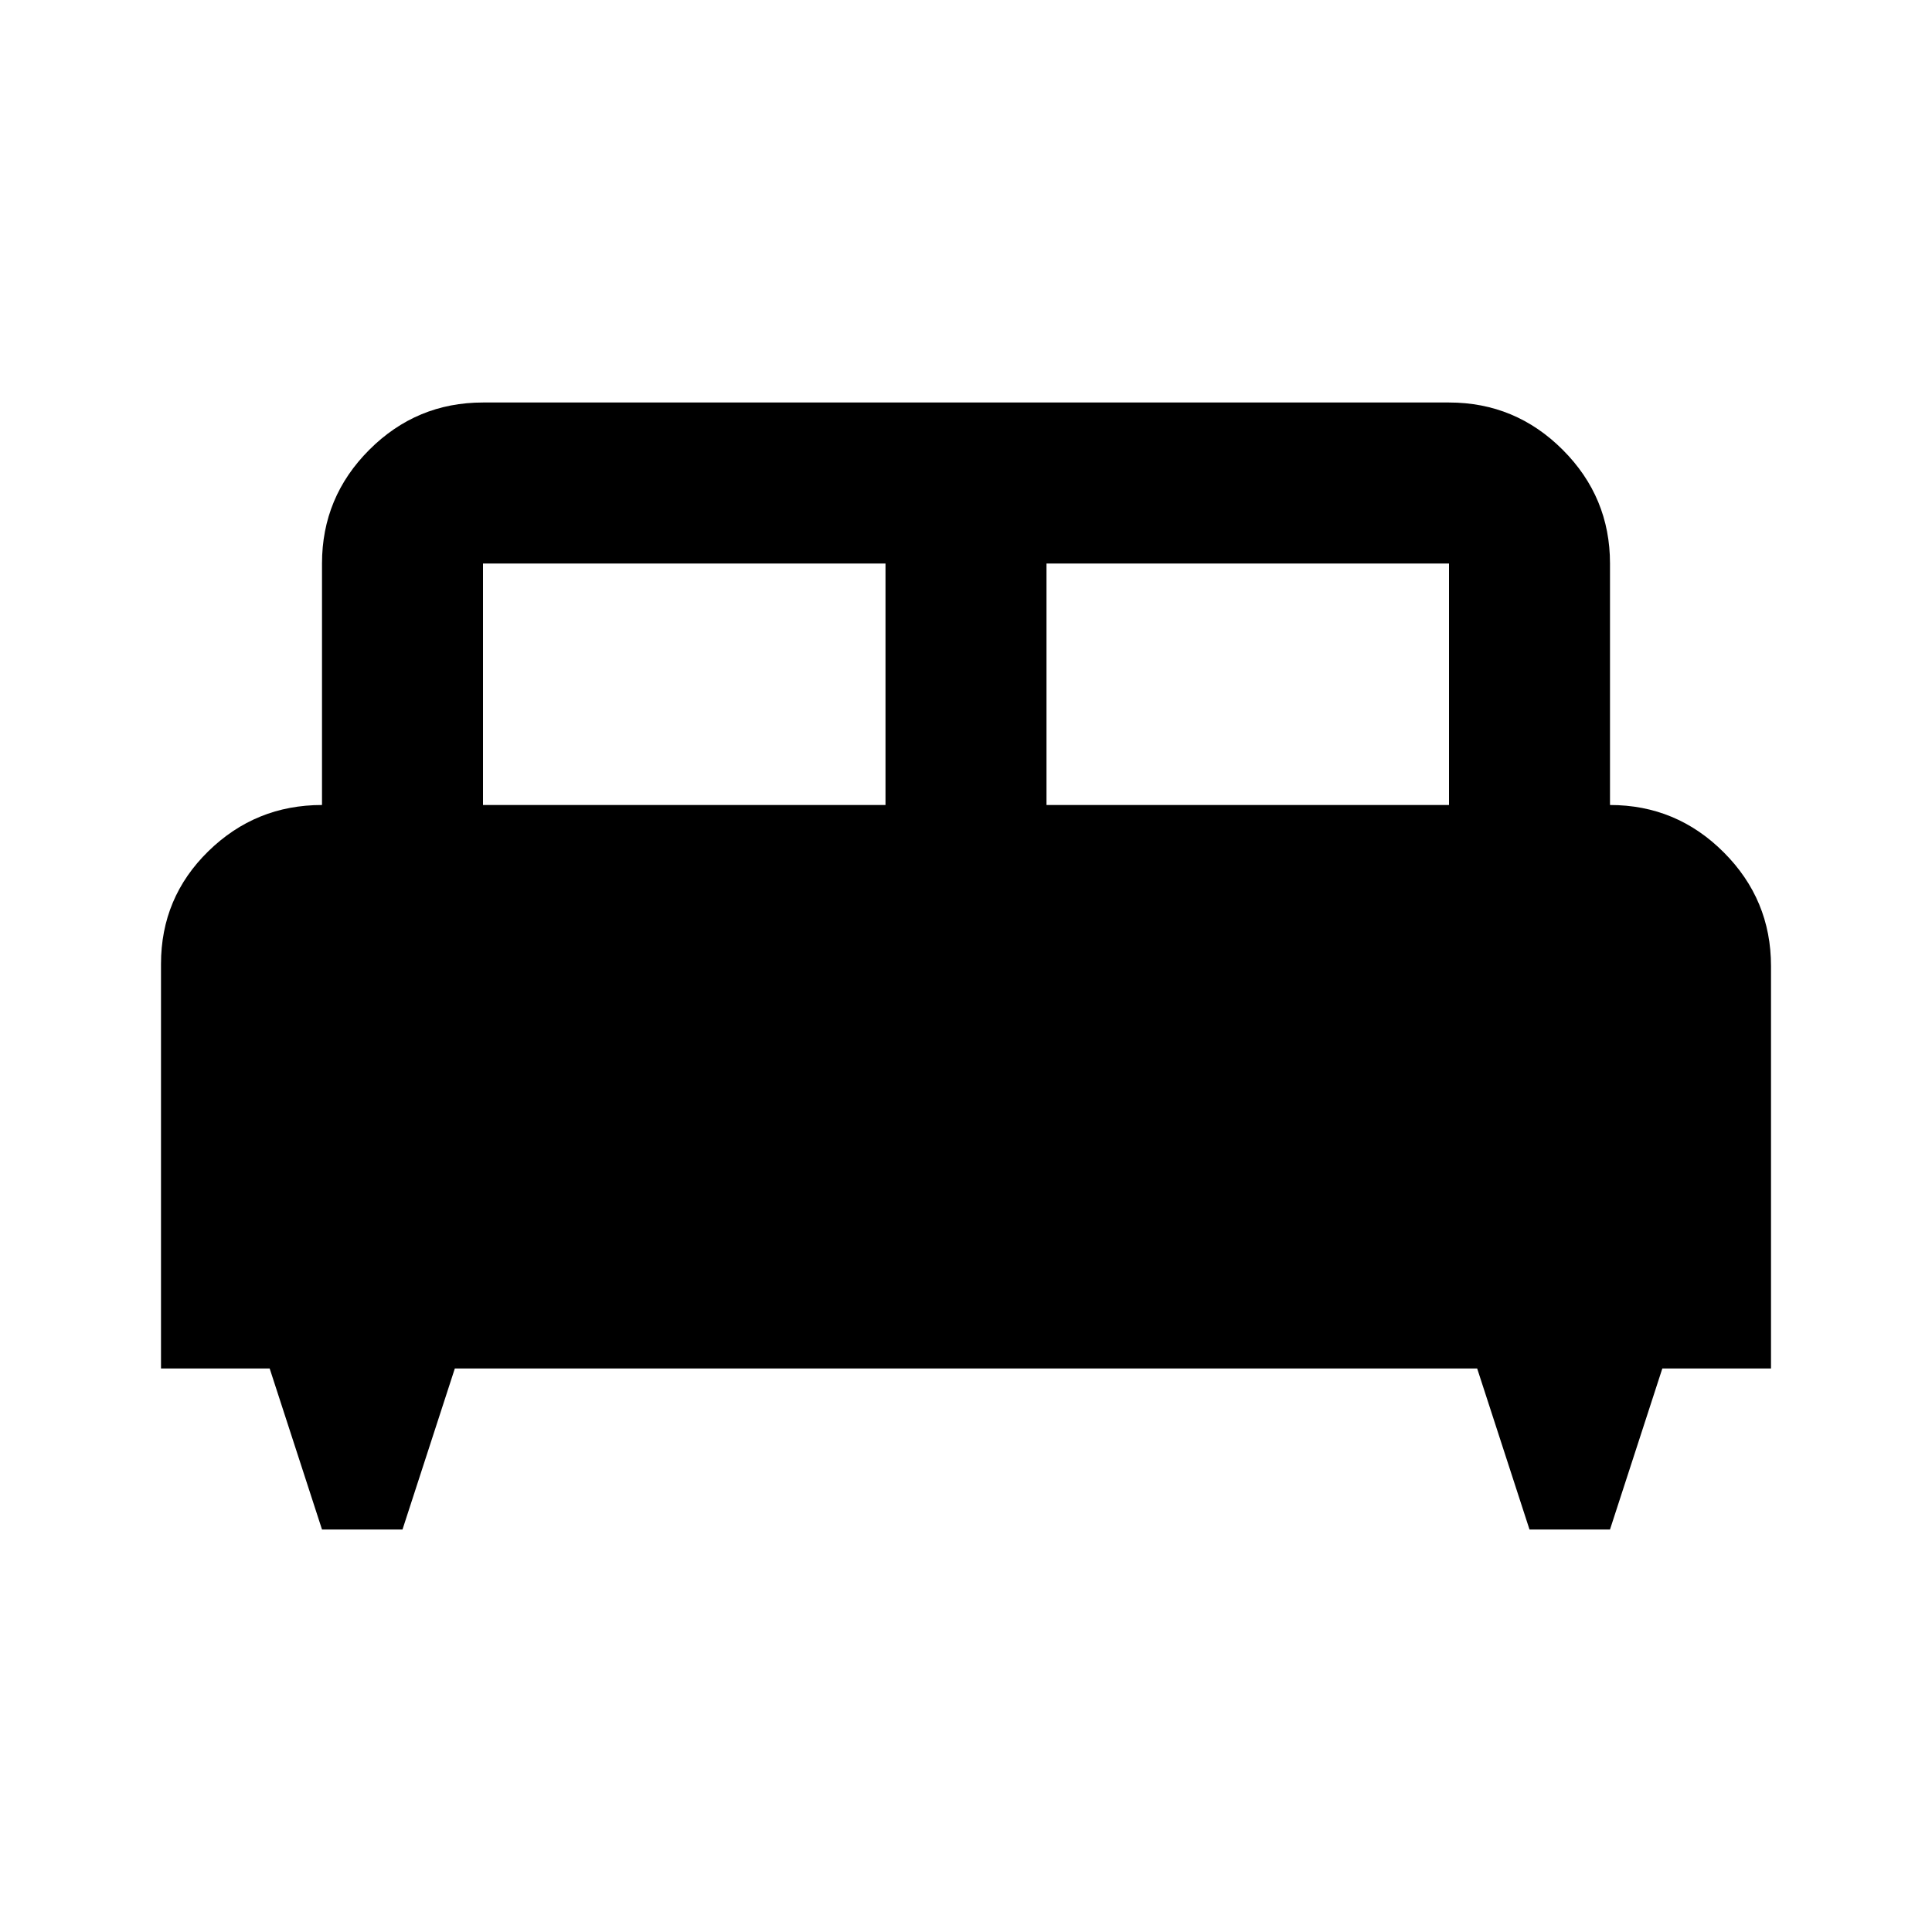
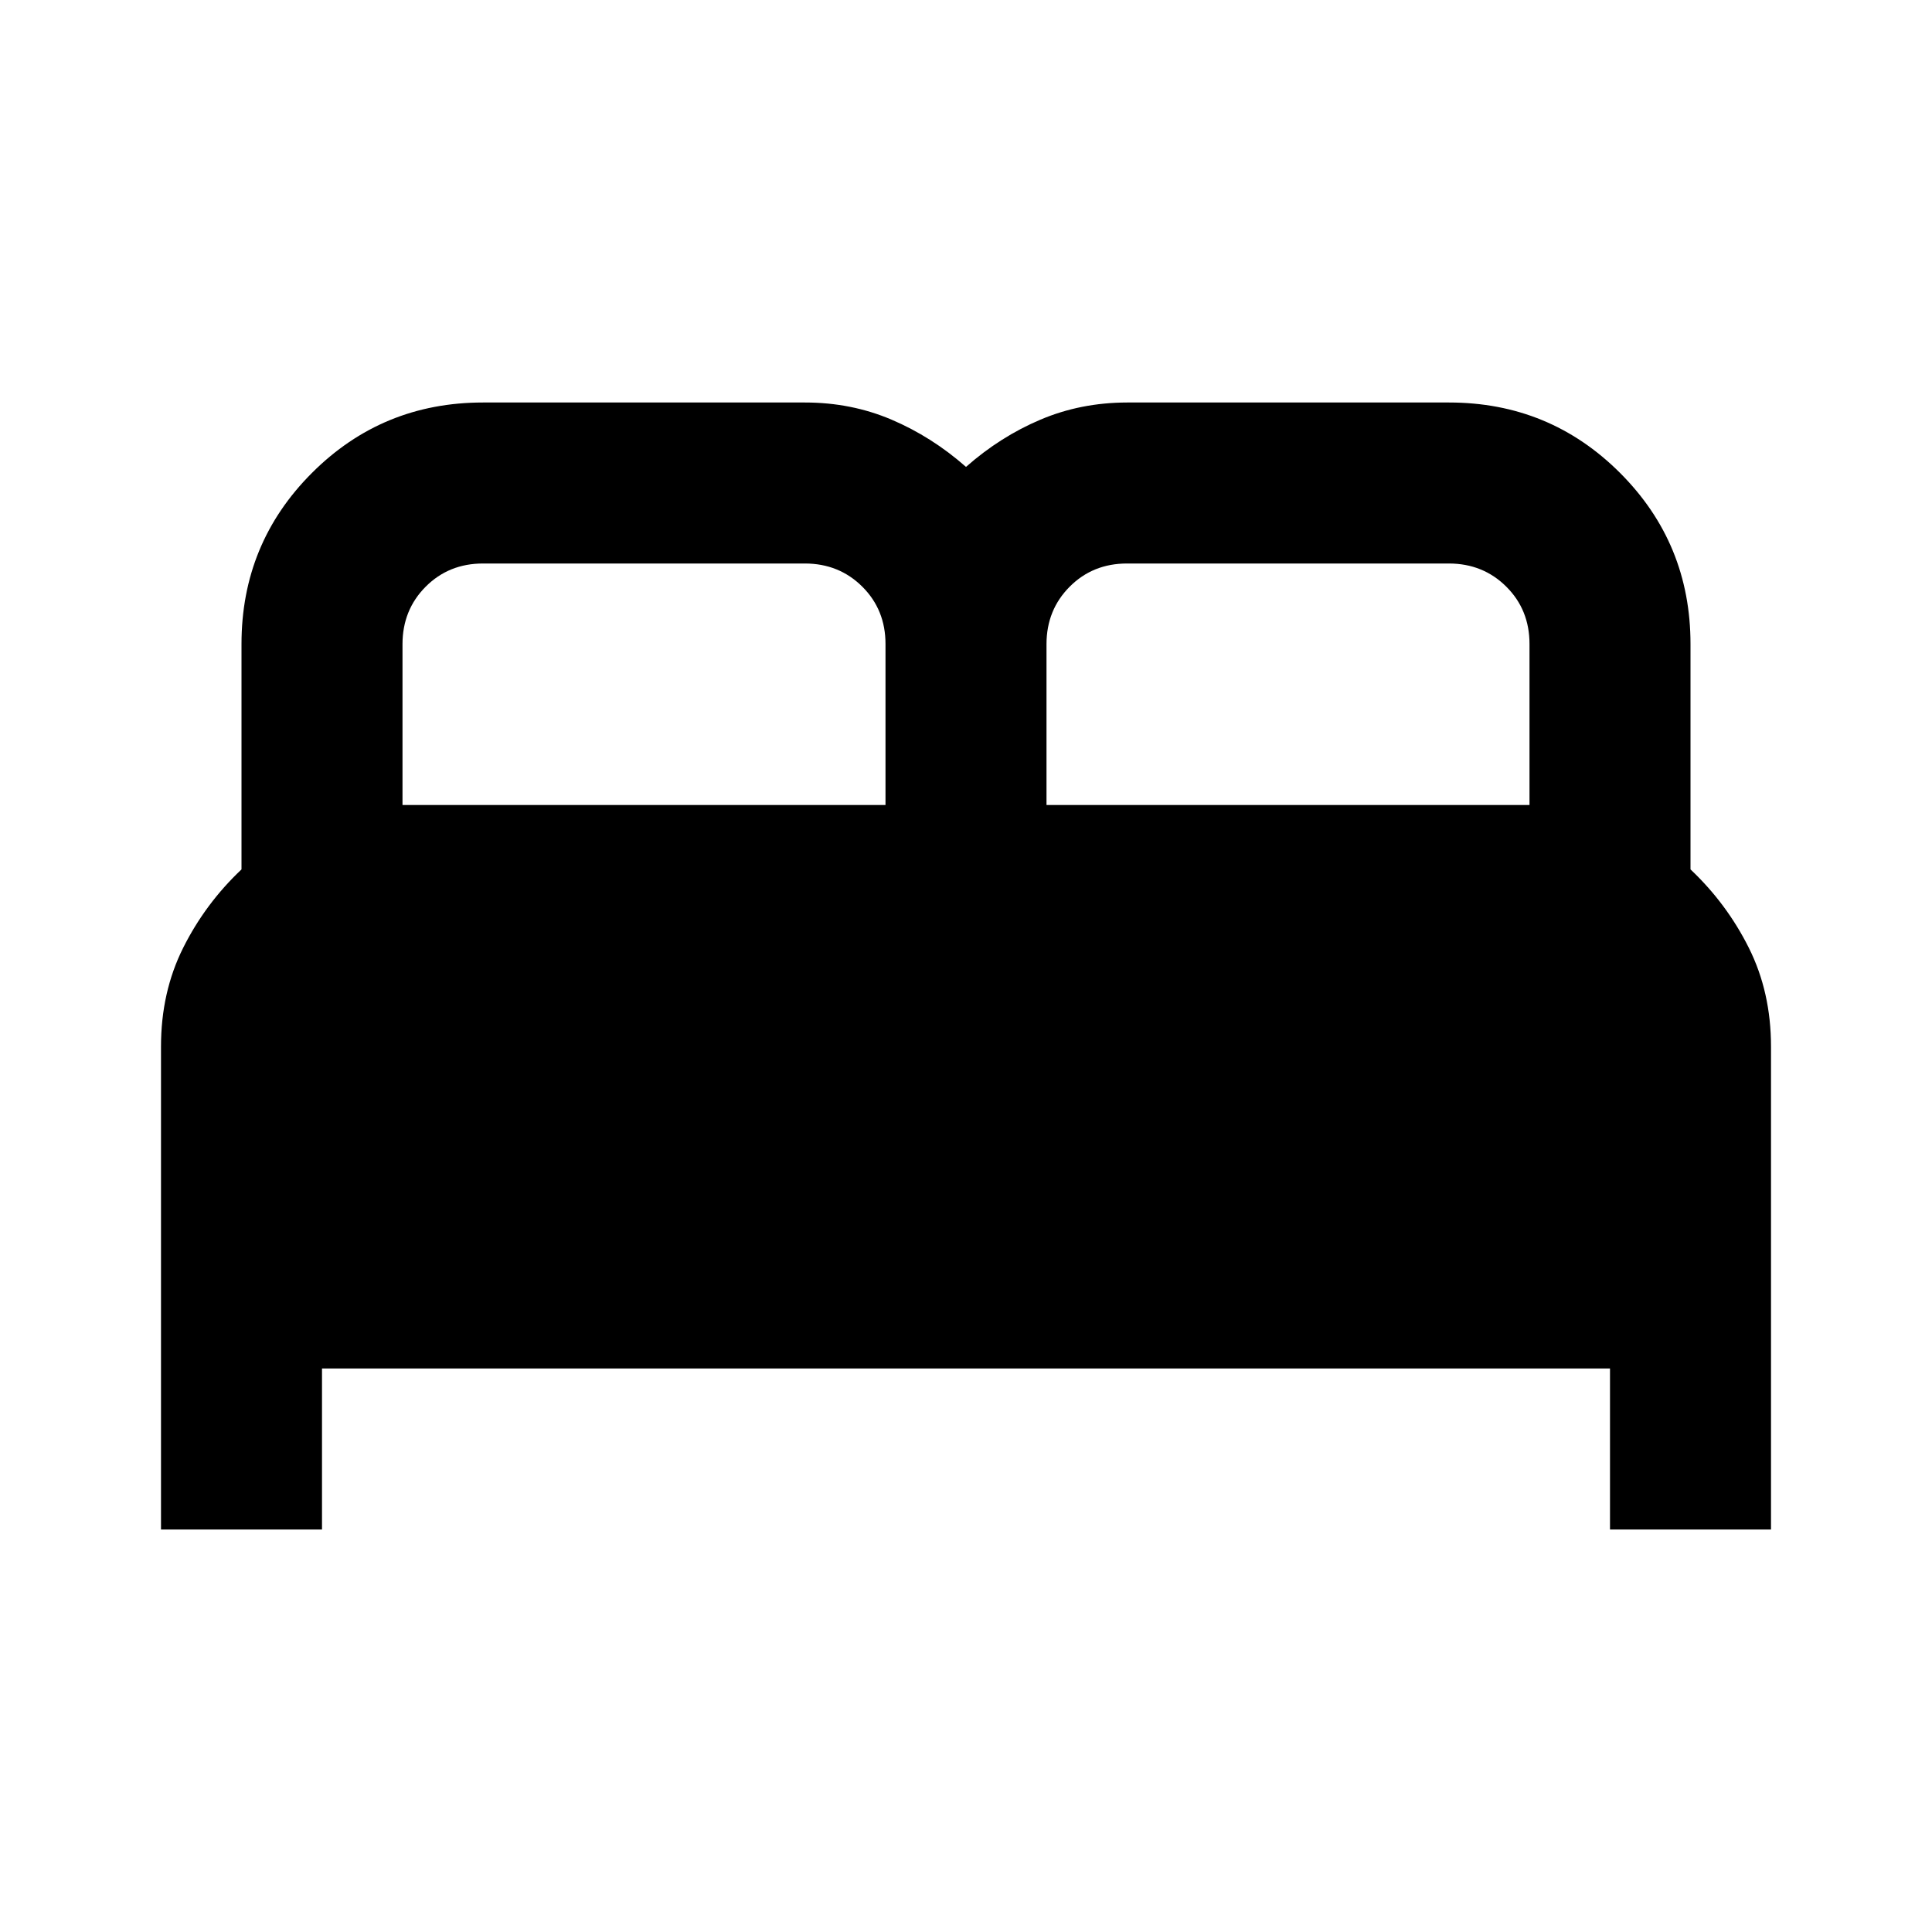
- <svg xmlns="http://www.w3.org/2000/svg" height="24" viewBox="0 -960 960 960" width="24">
-   <path d="M200-200h-40l-26-80H80v-201q0-33 23.5-56t56.5-23v-120q0-33 23.5-56.5T240-760h480q33 0 56.5 23.5T800-680v120q33 0 56.5 23.5T880-480v200h-54l-26 80h-40l-26-80H226l-26 80Zm320-360h200v-120H520v120Zm-280 0h200v-120H240v120Z" />
+ <svg xmlns="http://www.w3.org/2000/svg" width="24" height="24" viewBox="0 0 24 24">
+   <path fill="black" d="M2 19v-6q0-.675.275-1.225T3 10.8V8q0-1.25.875-2.125T6 5h4q.575 0 1.075.213T12 5.8q.425-.375.925-.587T14 5h4q1.25 0 2.125.875T21 8v2.8q.45.425.725.975T22 13v6h-2v-2H4v2zm11-9h6V8q0-.425-.288-.712T18 7h-4q-.425 0-.712.288T13 8zm-8 0h6V8q0-.425-.288-.712T10 7H6q-.425 0-.712.288T5 8z" />
</svg>
